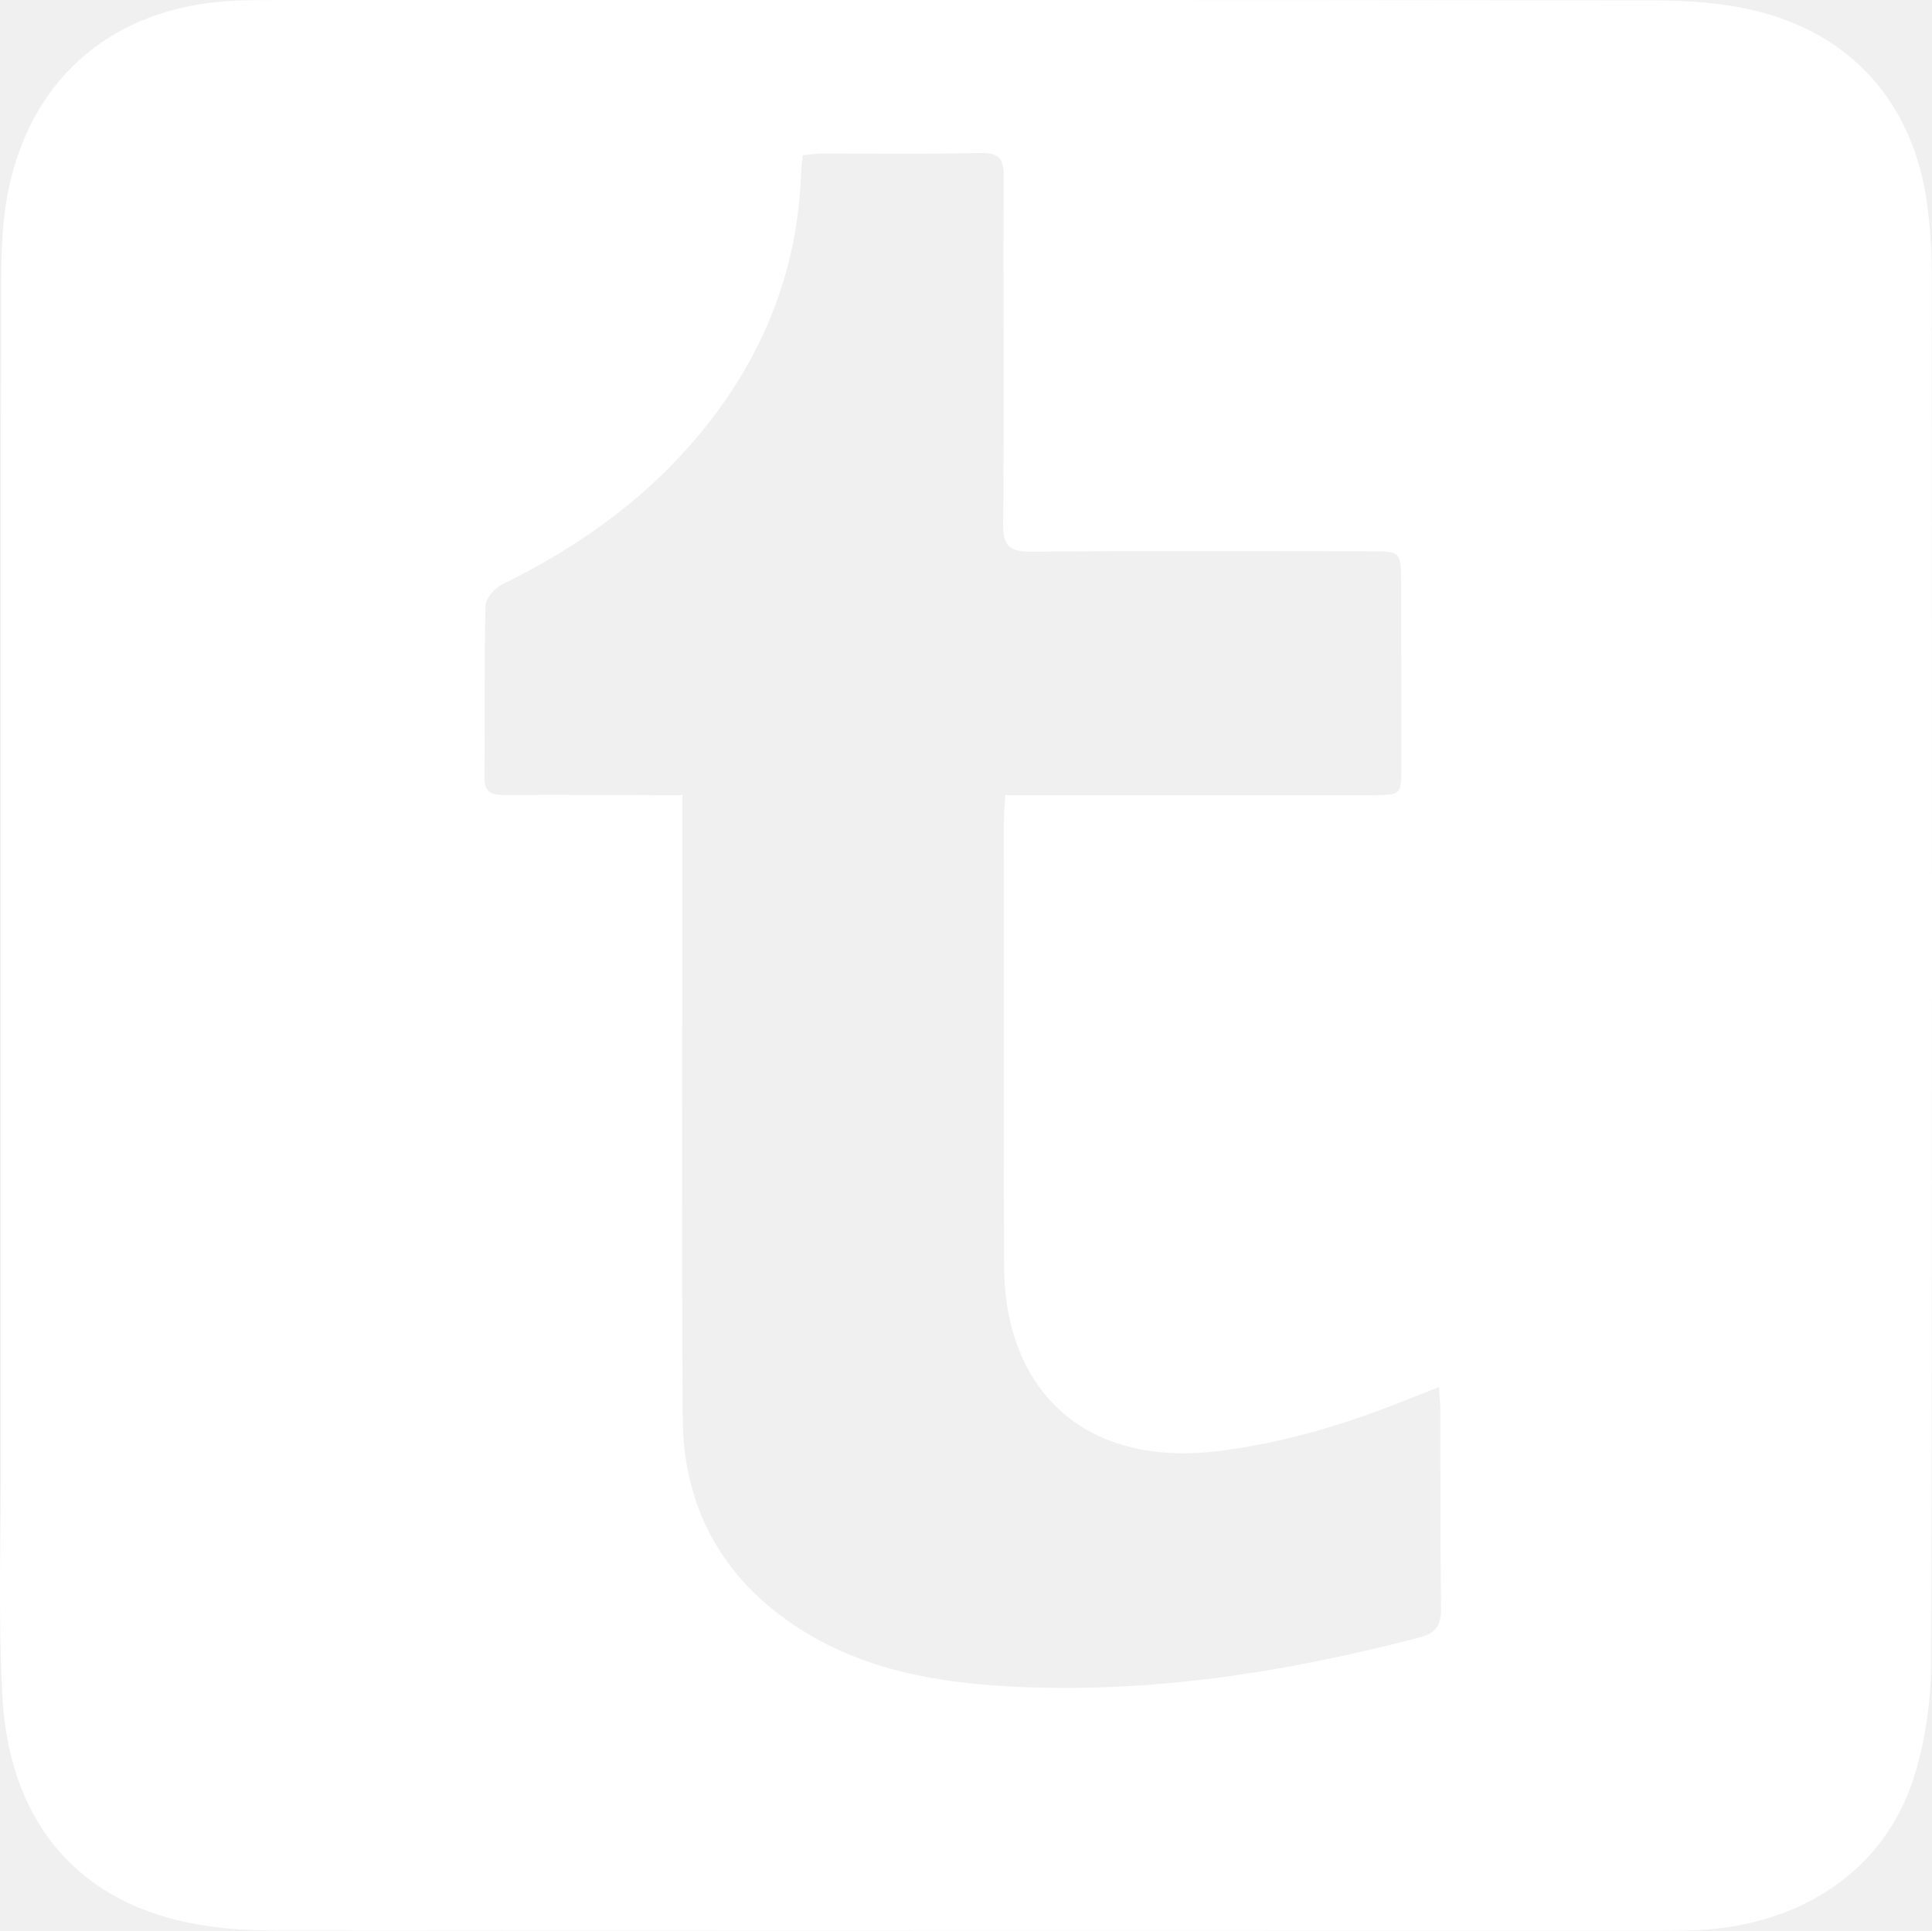
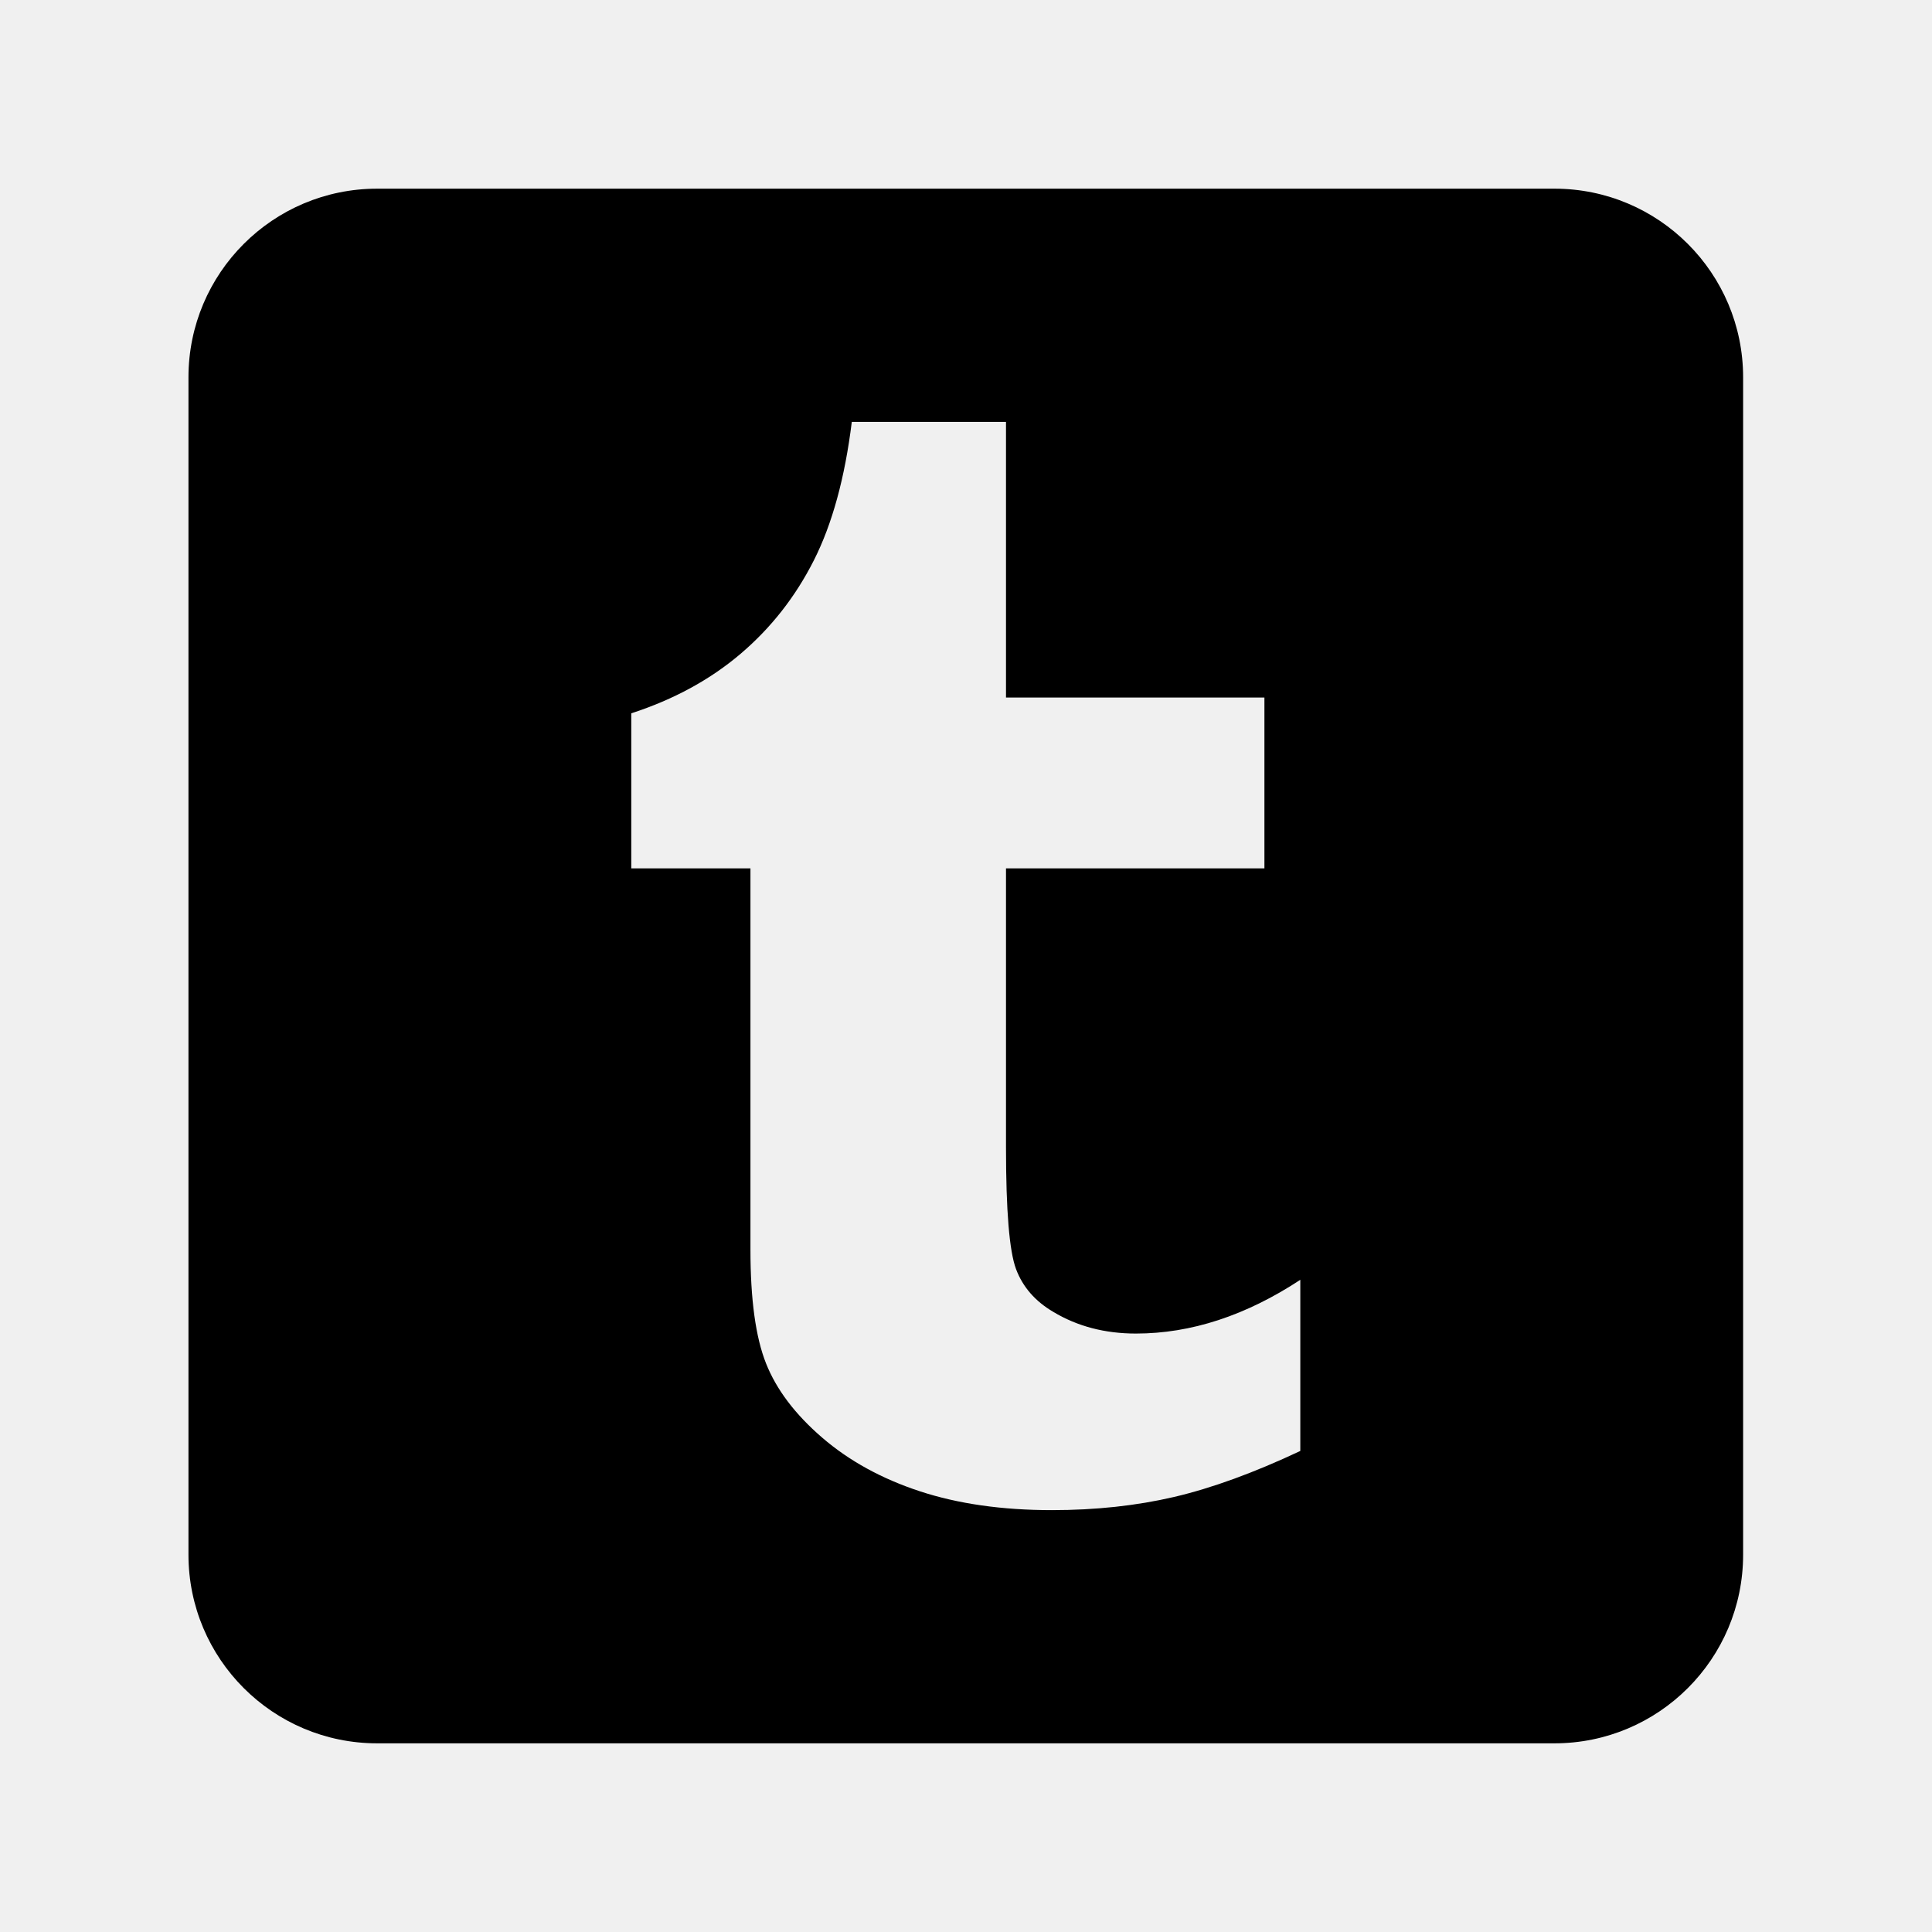
- <svg xmlns="http://www.w3.org/2000/svg" version="1.1" id="Layer_1" x="0px" y="0px" width="285.639" height="285.501" viewBox="0 0 285.639 285.501" enable-background="new 0 0 300 300" xml:space="preserve">
-   <defs id="defs10" />
-   <g id="jKEpSY_1_" transform="translate(-7.320674,-7.249769)">
-     <g id="g4">
-       <path d="M 7.45,149.923 C 7.449,116.278 7.408,82.633 7.496,48.988 7.508,44.363 7.653,39.632 8.606,35.134 12.153,18.386 24.396,8.263 41.63,7.383 43.897,7.267 46.172,7.258 48.443,7.258 116.274,7.252 184.105,7.226 251.936,7.314 c 4.828,0.006 9.777,0.332 14.461,1.414 14.601,3.375 23.802,13.756 25.823,28.605 0.451,3.31 0.699,6.674 0.701,10.014 0.039,68.48 0.089,136.96 -0.079,205.44 -0.014,5.751 -0.824,11.728 -2.537,17.202 -4.268,13.635 -16.474,21.924 -32.02,22.654 -1.944,0.091 -3.893,0.102 -5.84,0.102 -68.156,0.005 -136.311,0.023 -204.467,-0.043 -4.192,-0.004 -8.463,-0.28 -12.561,-1.106 C 17.579,288.004 8.581,275.329 7.664,257.992 7.036,246.124 7.463,234.198 7.456,222.299 7.441,198.173 7.451,174.048 7.45,149.923 z m 212.611,62.442 c -1.732,0.674 -2.92,1.119 -4.096,1.596 -9.147,3.711 -18.502,6.589 -28.353,7.833 -16.495,2.082 -28.166,-5.343 -31.171,-20.215 -0.552,-2.731 -0.683,-5.585 -0.69,-8.383 -0.055,-21.416 -0.034,-42.832 -0.021,-64.248 0.001,-1.271 0.136,-2.542 0.227,-4.127 1.411,0 2.575,0 3.74,0 16.873,0 33.746,0.001 50.619,-0.003 4.183,-0.001 4.192,-0.01 4.19,-4.319 -0.004,-8.977 -0.006,-17.955 -0.034,-26.932 -0.015,-4.802 -0.039,-4.802 -4.693,-4.803 -16.657,-0.005 -33.314,-0.096 -49.97,0.059 -3.272,0.03 -4.203,-0.851 -4.173,-4.162 0.152,-17.088 -0.003,-34.178 0.076,-51.267 0.012,-2.617 -0.656,-3.588 -3.434,-3.524 -7.784,0.18 -15.574,0.059 -23.361,0.081 -0.93,0.003 -1.859,0.156 -2.927,0.252 -0.097,1.181 -0.208,2.132 -0.248,3.085 -0.574,13.865 -5.403,26.121 -14.004,36.937 -8.171,10.274 -18.508,17.744 -30.232,23.473 -1.092,0.533 -2.383,2.059 -2.409,3.152 -0.202,8.432 -0.059,16.871 -0.152,25.307 -0.025,2.269 1.023,2.656 2.971,2.641 7.462,-0.059 14.926,0.003 22.389,0.019 1.15,0.002 2.301,0 3.905,0 0,3.013 0,5.584 0,8.156 -0.004,28.014 -0.14,56.028 0.052,84.041 0.081,11.9 4.814,21.853 14.471,29.122 9.721,7.318 21.141,9.722 32.899,10.427 20.916,1.254 41.377,-1.923 61.573,-7.195 2.462,-0.643 3.205,-1.853 3.171,-4.314 -0.134,-9.733 -0.073,-19.468 -0.1,-29.203 -0.003,-0.951 -0.114,-1.902 -0.215,-3.486 z" id="path6" style="fill:#ffffff" />
-     </g>
-   </g>
+ <svg xmlns="http://www.w3.org/2000/svg" version="1.1" x="0px" y="0px" width="512px" height="512px" viewBox="0 0 512 512" enable-background="new 0 0 512 512" xml:space="preserve">
+   <path id="tumblr-square-rounded-icon" d="M411.945,50h-312c-27.614,0-50,22.386-50,50v312c0,27.614,22.386,50,50,50h312   c27.614,0,50-22.386,50-50V100C461.945,72.386,439.56,50,411.945,50z M344.596,384.518c-12.322,5.8-23.479,9.856-33.459,12.191   c-9.985,2.326-20.783,3.491-32.391,3.491c-13.174,0-24.821-1.665-34.943-4.985c-10.133-3.328-18.771-8.067-25.916-14.226   c-7.15-6.159-12.111-12.708-14.869-19.644c-2.765-6.932-4.141-16.98-4.141-30.148v-101.07h-31.582v-41.089   c11.291-3.674,20.955-8.946,29.004-15.806c8.053-6.863,14.509-15.097,19.375-24.721c4.871-9.619,8.225-21.849,10.062-36.71h40.864   v73.052h68.484v45.274h-68.484v73.97c0,16.72,0.882,27.454,2.653,32.2c1.772,4.748,5.069,8.543,9.885,11.367   c6.373,3.833,13.673,5.742,21.889,5.742c14.594,0,29.117-4.747,43.568-14.242V384.518z" />
</svg>
